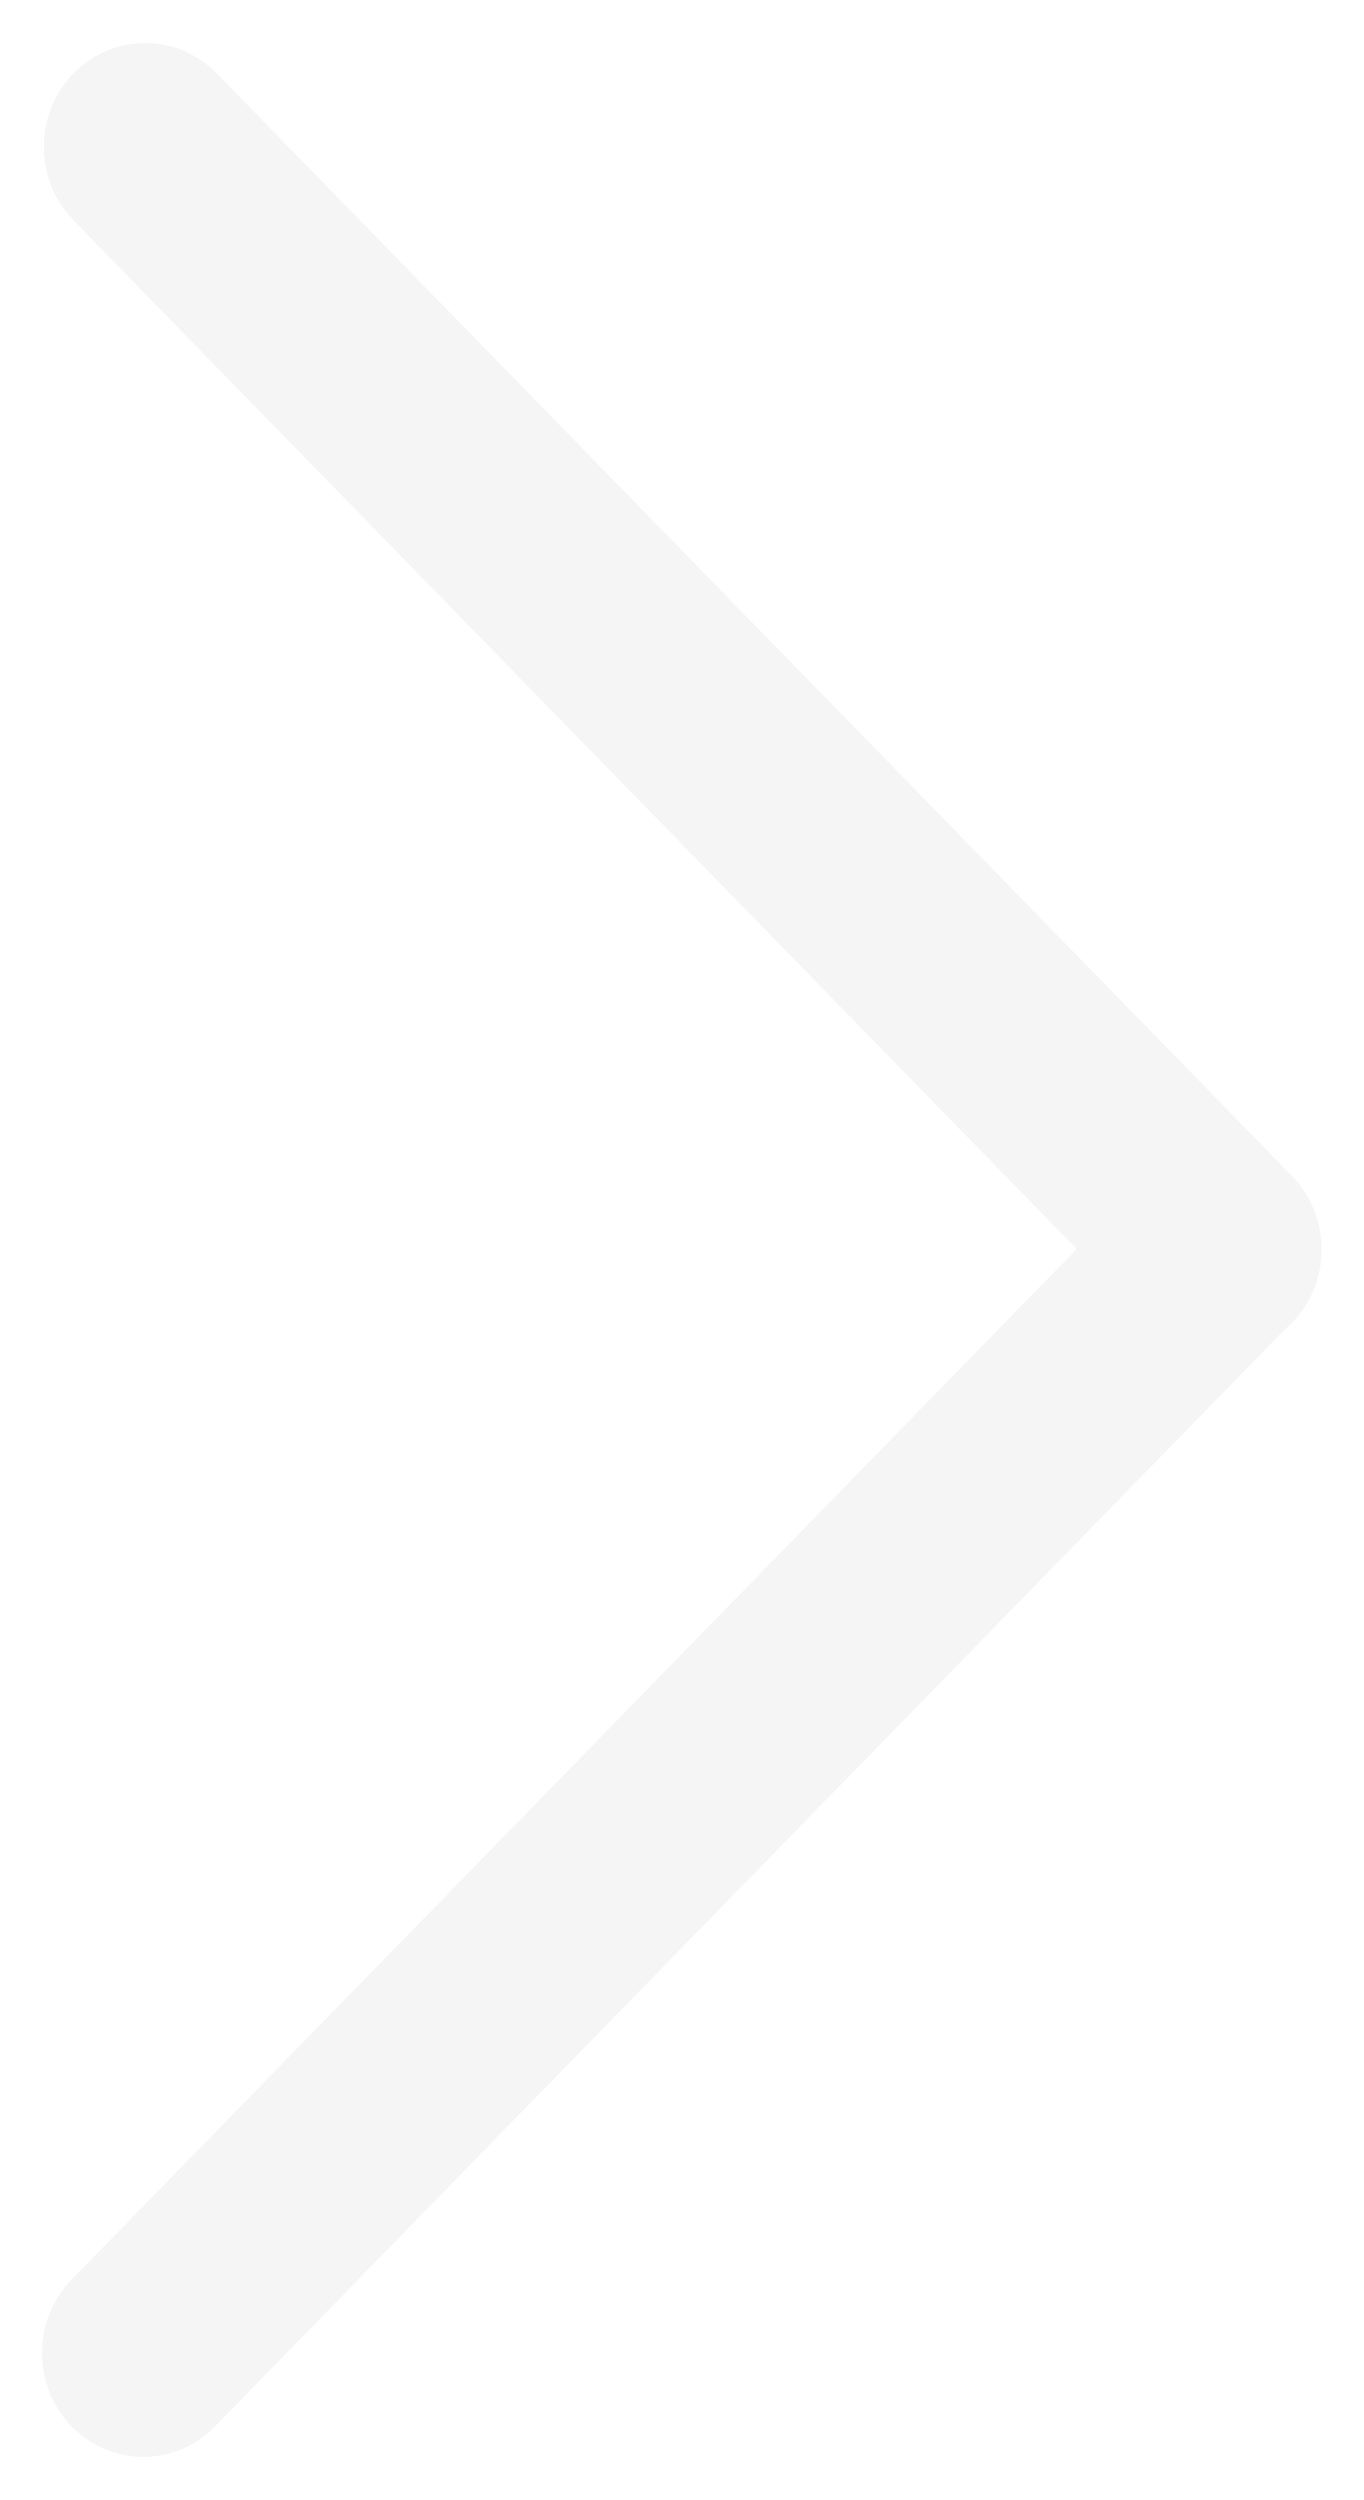
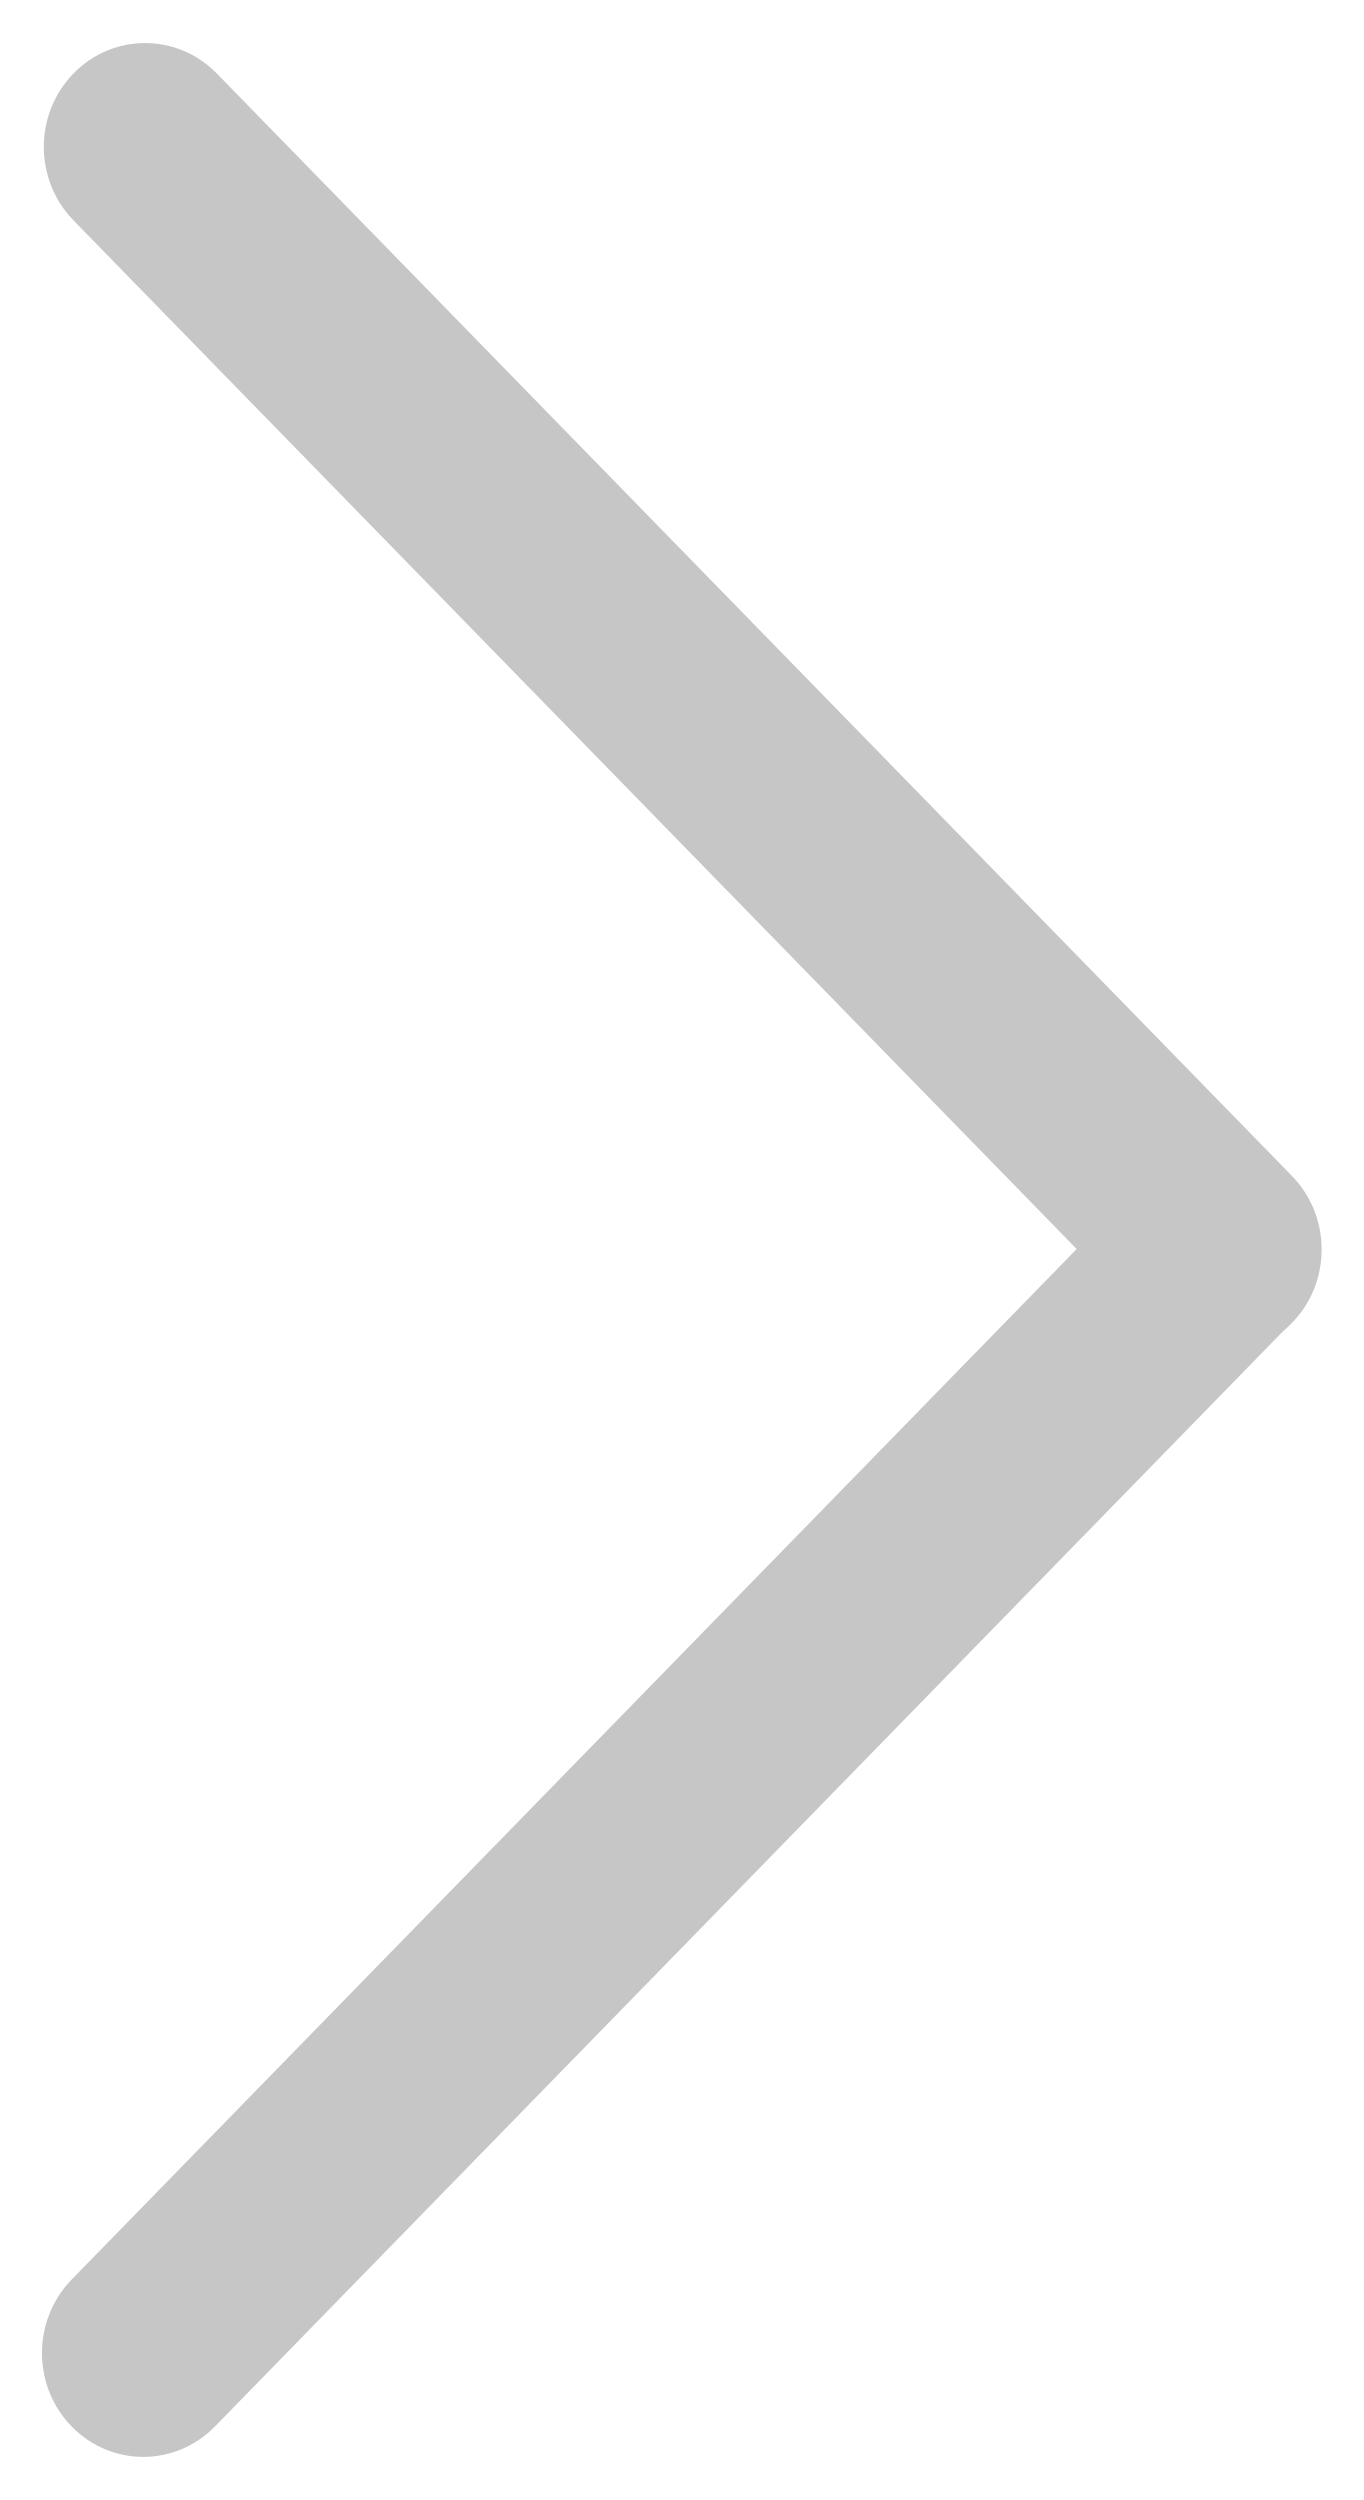
<svg xmlns="http://www.w3.org/2000/svg" width="6" height="11" viewBox="0 0 6 11" fill="none">
-   <rect width="7.679" height="0.903" rx="0.452" transform="matrix(0.698191 -0.715911 0.698191 0.715911 0 10.3533)" fill="#f5f5f5" />
-   <rect width="7.679" height="0.903" rx="0.452" transform="matrix(0.698191 0.715911 -0.698191 0.715911 0.63855 0)" fill="#f5f5f5" />
+   <rect width="7.679" height="0.903" rx="0.452" transform="matrix(0.698191 -0.715911 0.698191 0.715911 0 10.3533)" fill="#c6c6c6" />
+   <rect width="7.679" height="0.903" rx="0.452" transform="matrix(0.698191 0.715911 -0.698191 0.715911 0.63855 0)" fill="#c6c6c6" />
</svg>
